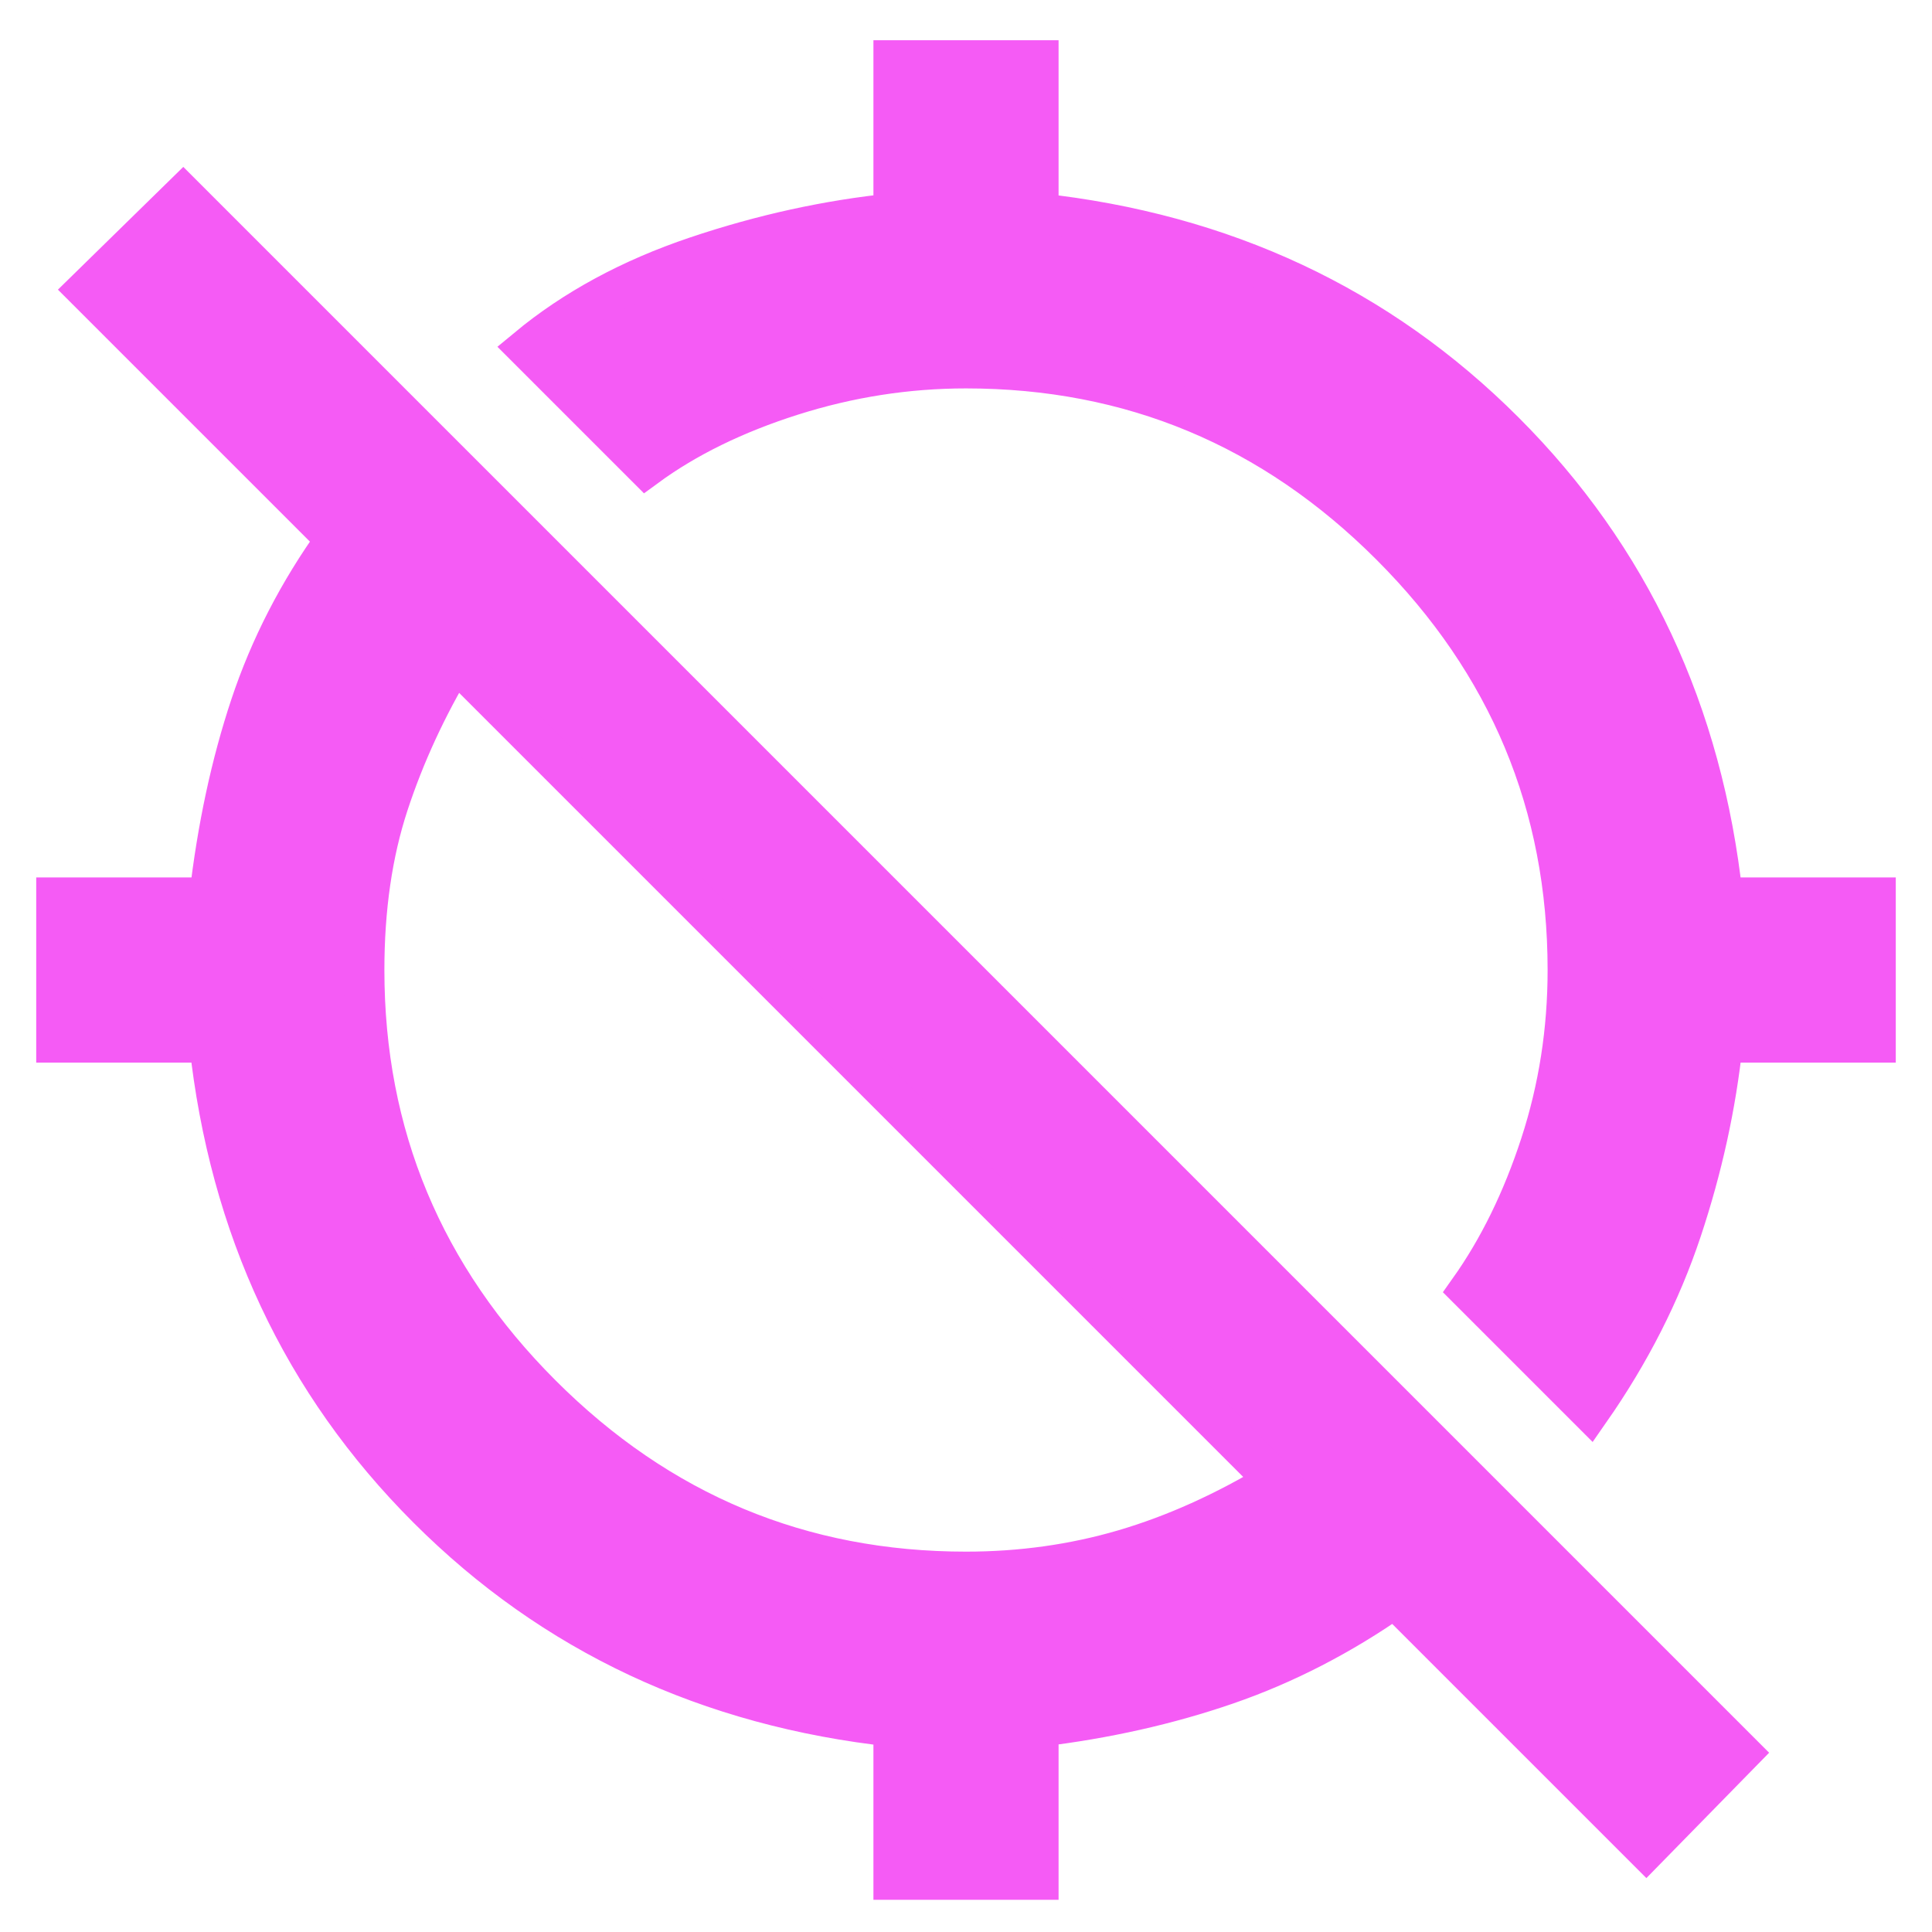
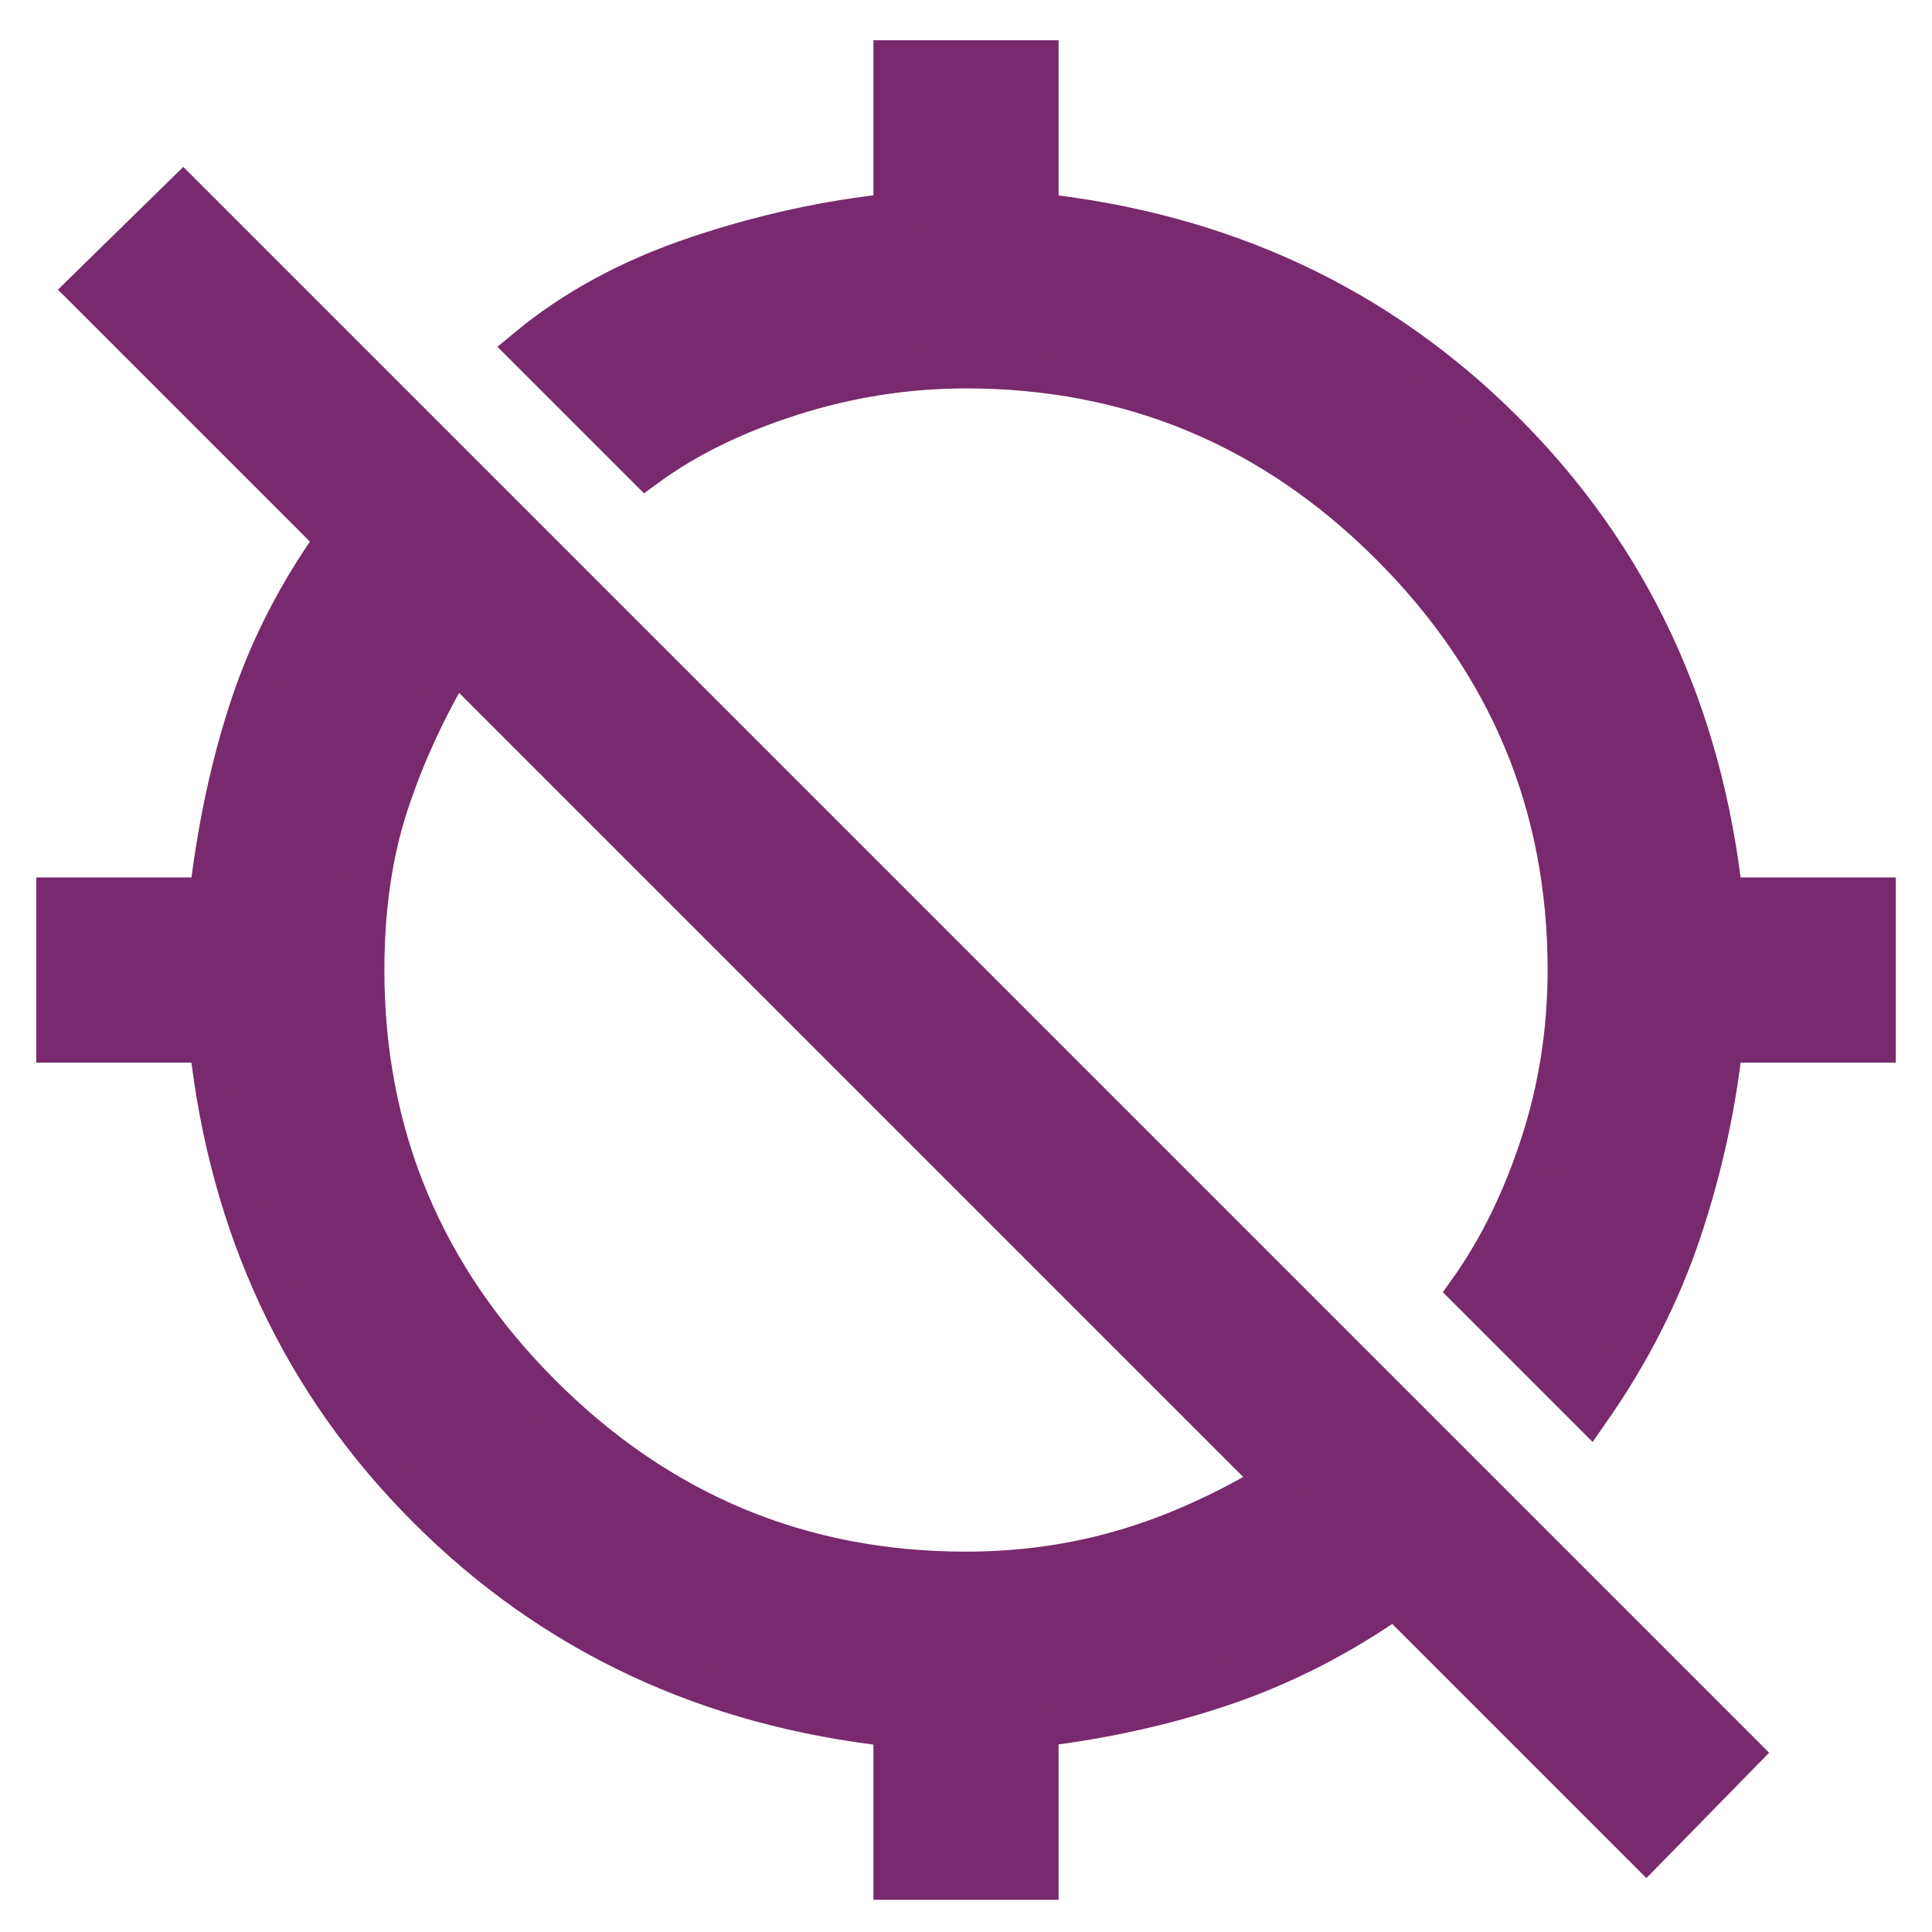
- <svg xmlns="http://www.w3.org/2000/svg" height="48" width="48" stroke="#F55BF5" fill="#F55BF5">
+ <svg xmlns="http://www.w3.org/2000/svg" height="48" width="48" stroke="#79296D" fill="#79296D">
  <path d="M39.5 35.05 36.5 32.05Q37.6 30.5 38.275 28.425Q38.95 26.35 38.95 24.1Q38.95 17.95 34.55 13.55Q30.15 9.15 24 9.15Q21.8 9.15 19.675 9.825Q17.55 10.5 16.05 11.6L13.1 8.65Q14.85 7.2 17.3 6.375Q19.75 5.55 22.2 5.3V1.5H25.8V5.3Q32.7 6.05 37.375 10.725Q42.05 15.4 42.8 22.3H46.6V25.9H42.8Q42.55 28.25 41.775 30.575Q41 32.9 39.5 35.05ZM22.2 46.7V42.9Q15.3 42.15 10.625 37.475Q5.95 32.8 5.2 25.9H1.4V22.3H5.2Q5.5 19.7 6.225 17.525Q6.95 15.35 8.35 13.4L2.15 7.2L4.55 4.85L43.25 43.55L40.9 45.95L34.65 39.7Q32.65 41.1 30.475 41.85Q28.3 42.6 25.8 42.9V46.7ZM24 39.05Q26.05 39.05 27.925 38.5Q29.8 37.95 31.7 36.8L11.3 16.4Q10.25 18.15 9.65 19.975Q9.05 21.8 9.05 24.1Q9.05 30.25 13.45 34.65Q17.85 39.05 24 39.05Z" />
</svg>
